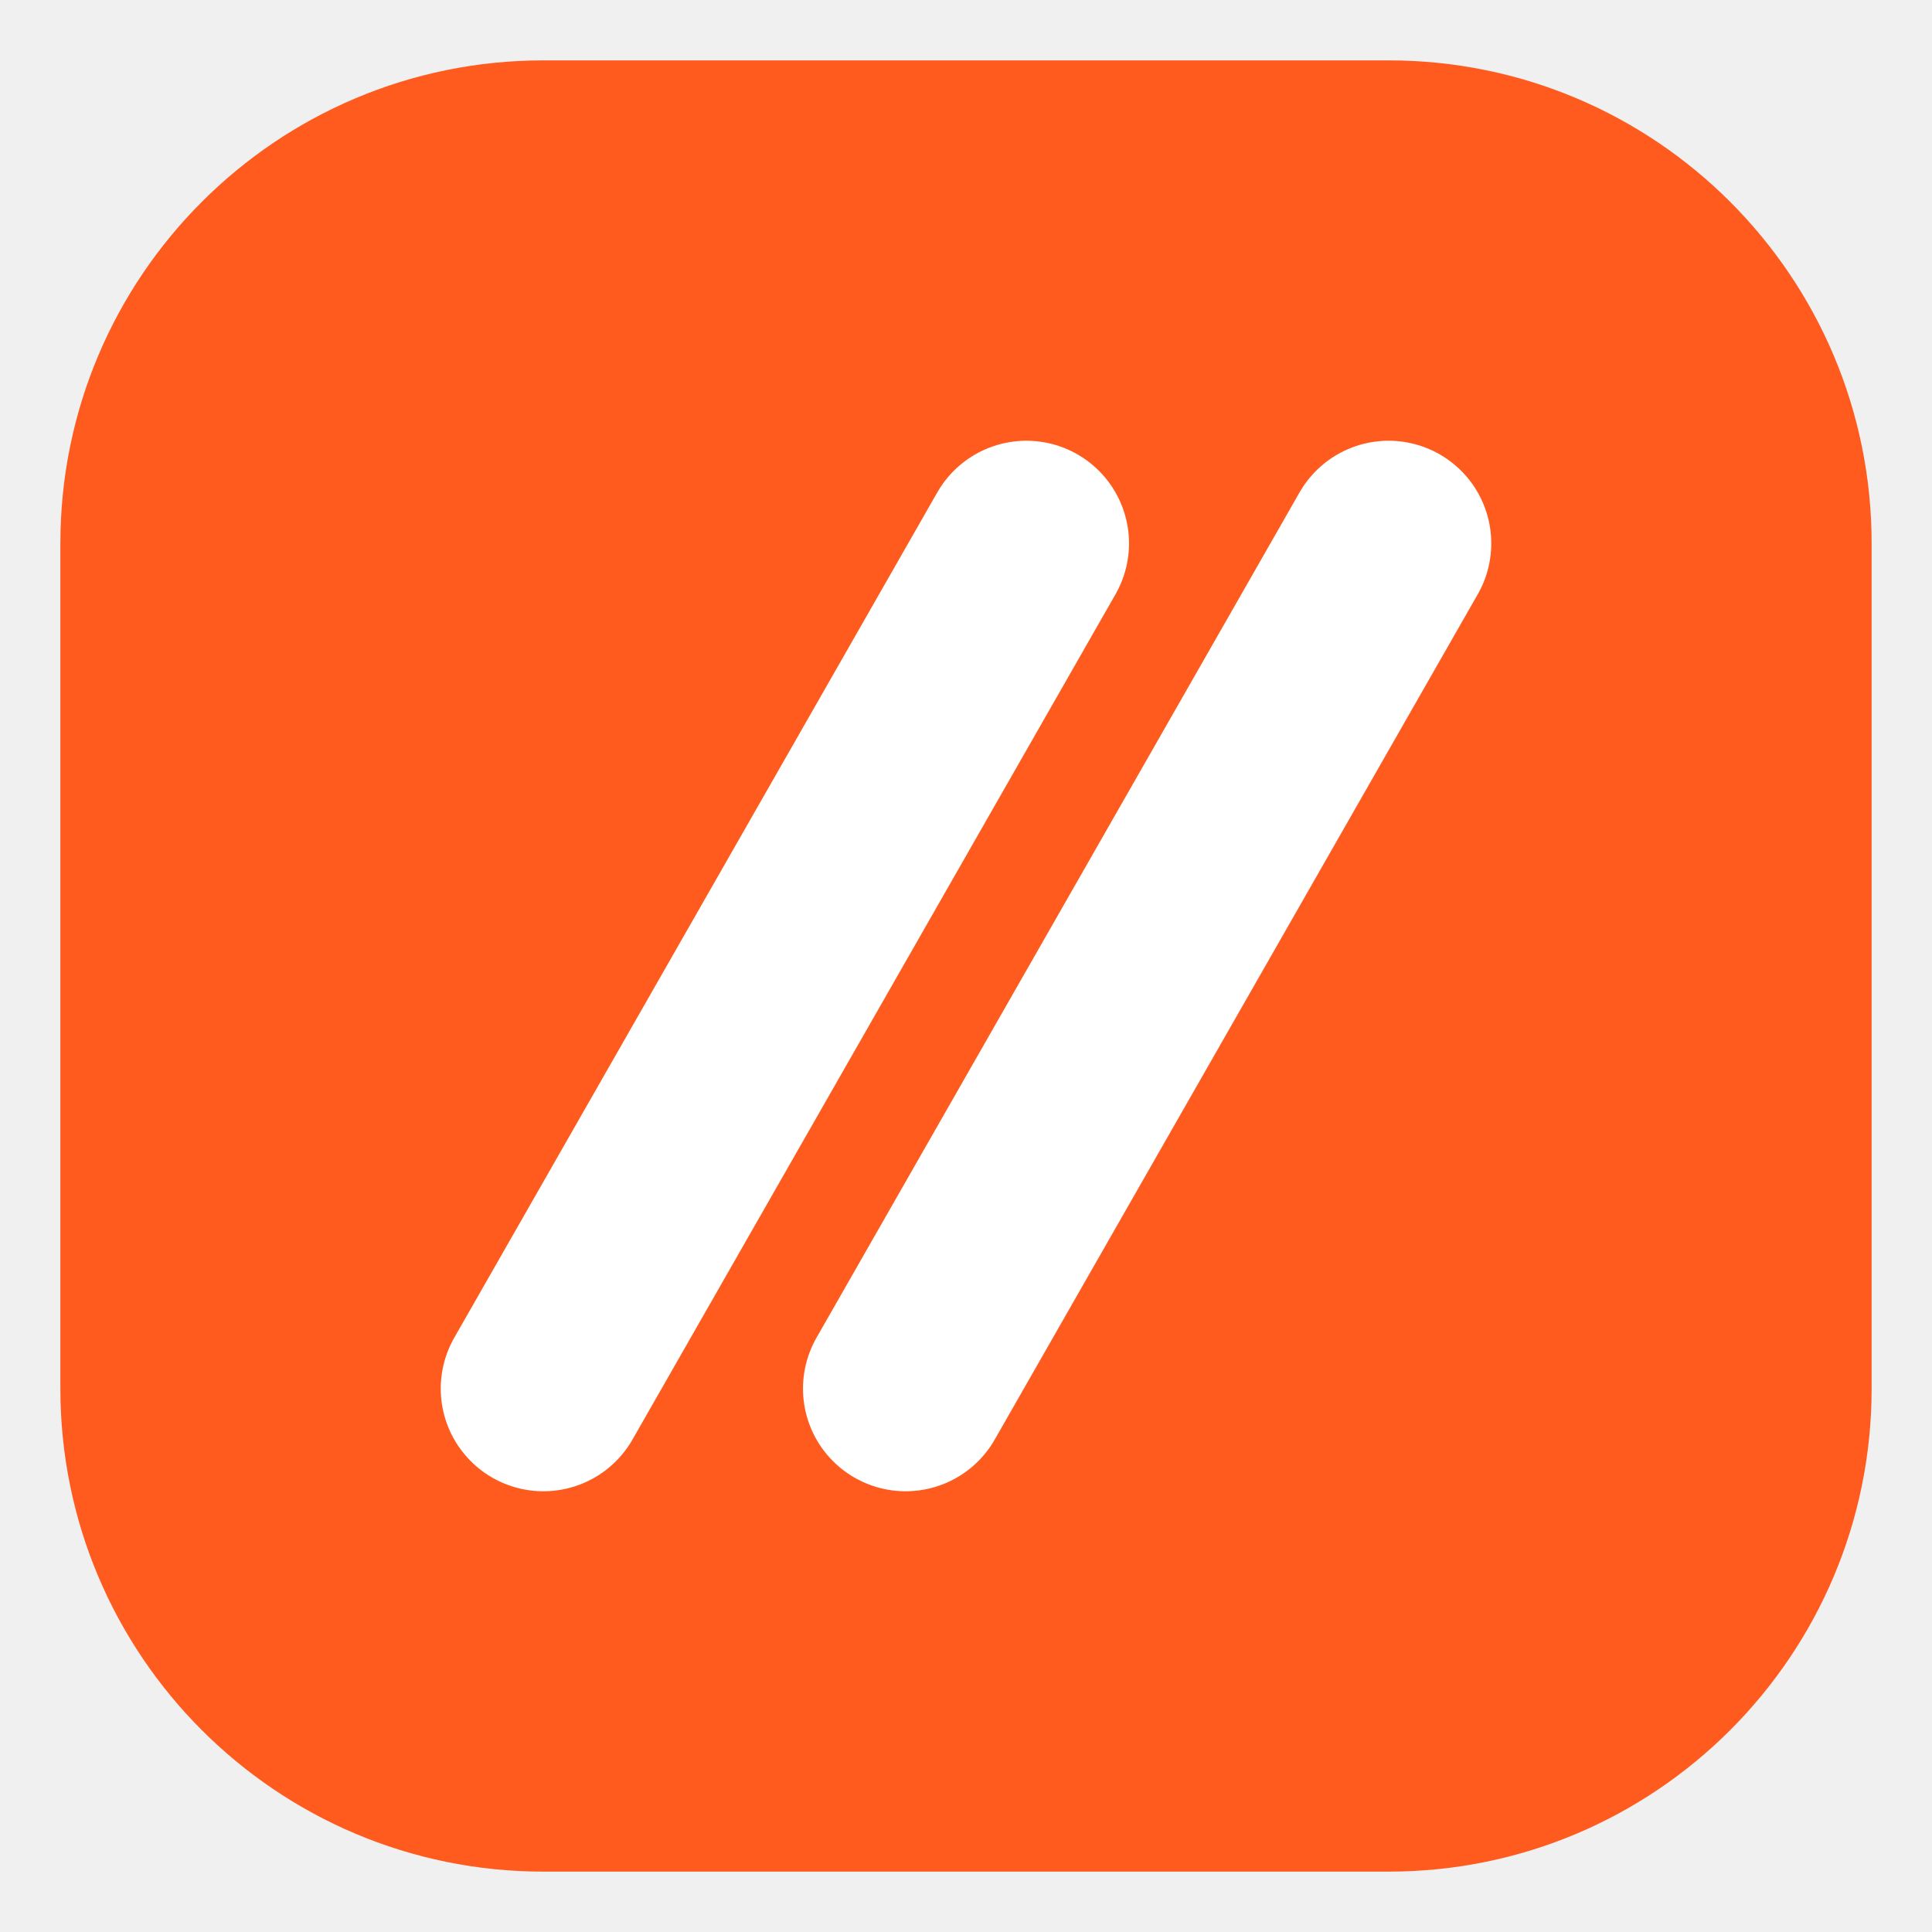
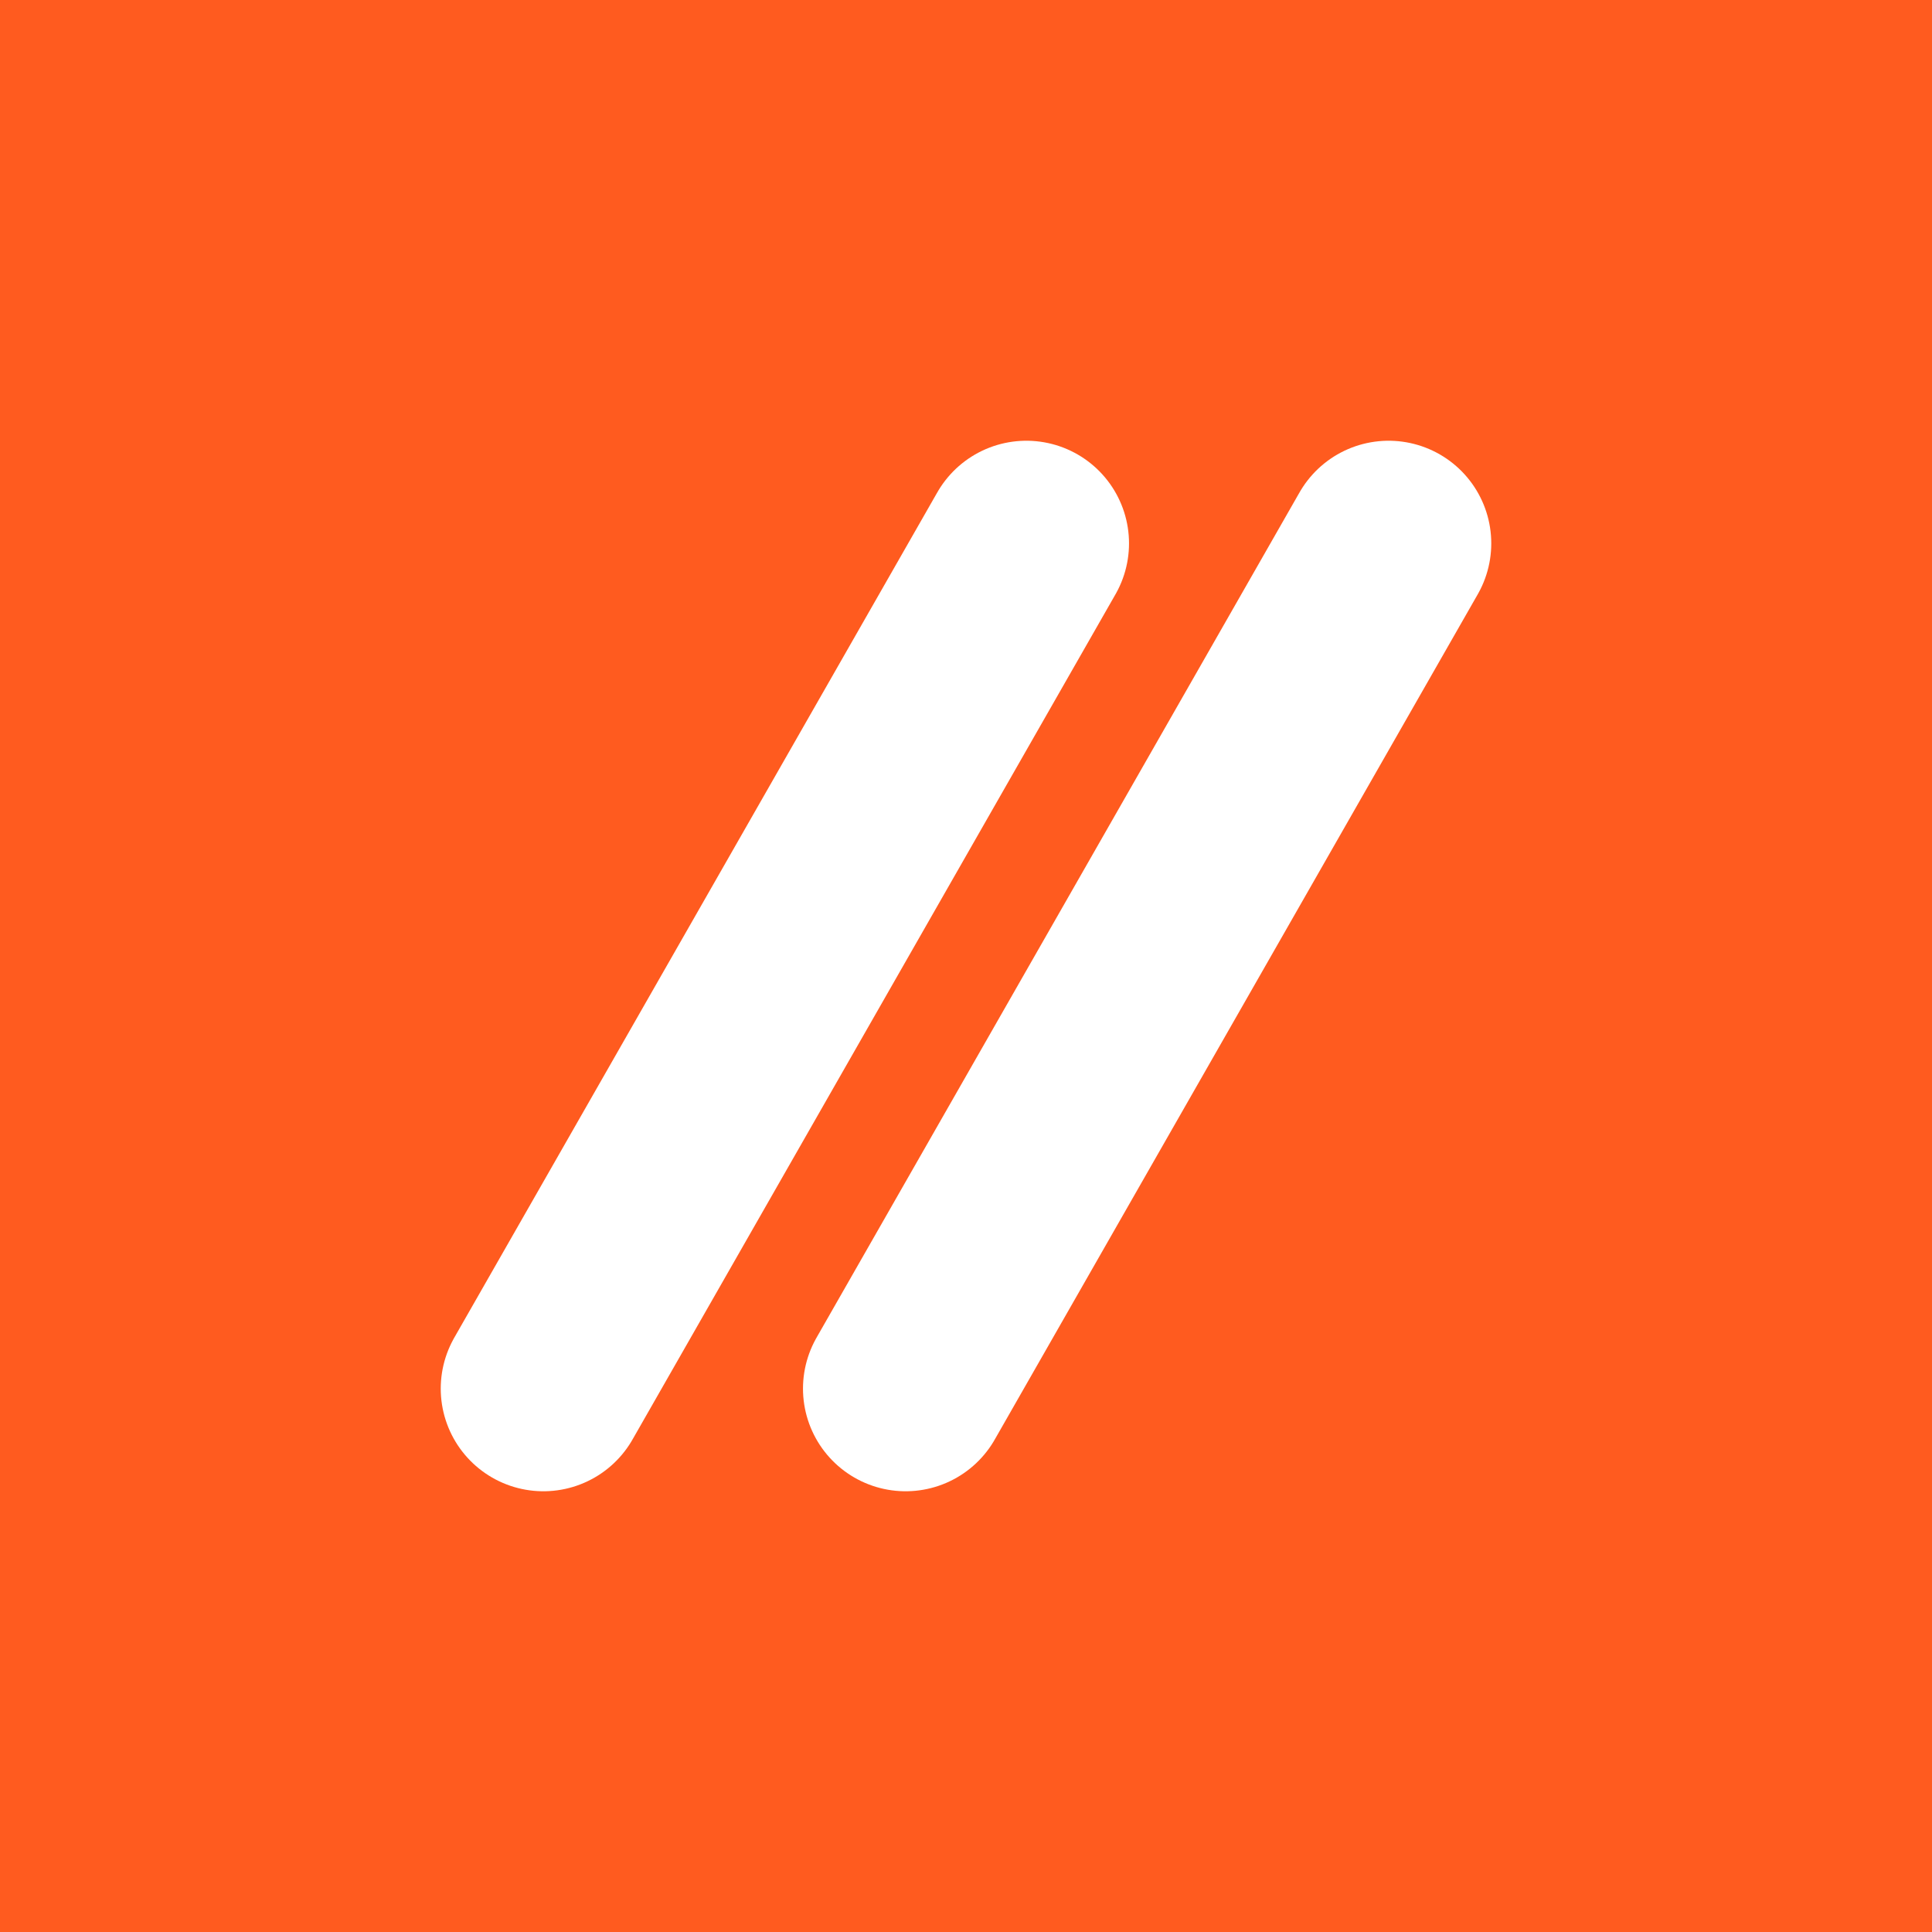
<svg xmlns="http://www.w3.org/2000/svg" viewBox="0 0 32 32">
-   <rect x="1" y="1" width="30" height="30" rx="8" fill="#ff5b1f" />
+   <rect width="32" height="32" fill="#ff5b1f" />
  <path d="M9 23 17 9M15 23l8-14" stroke="#fff" stroke-width="3.4" stroke-linecap="round" />
</svg>
